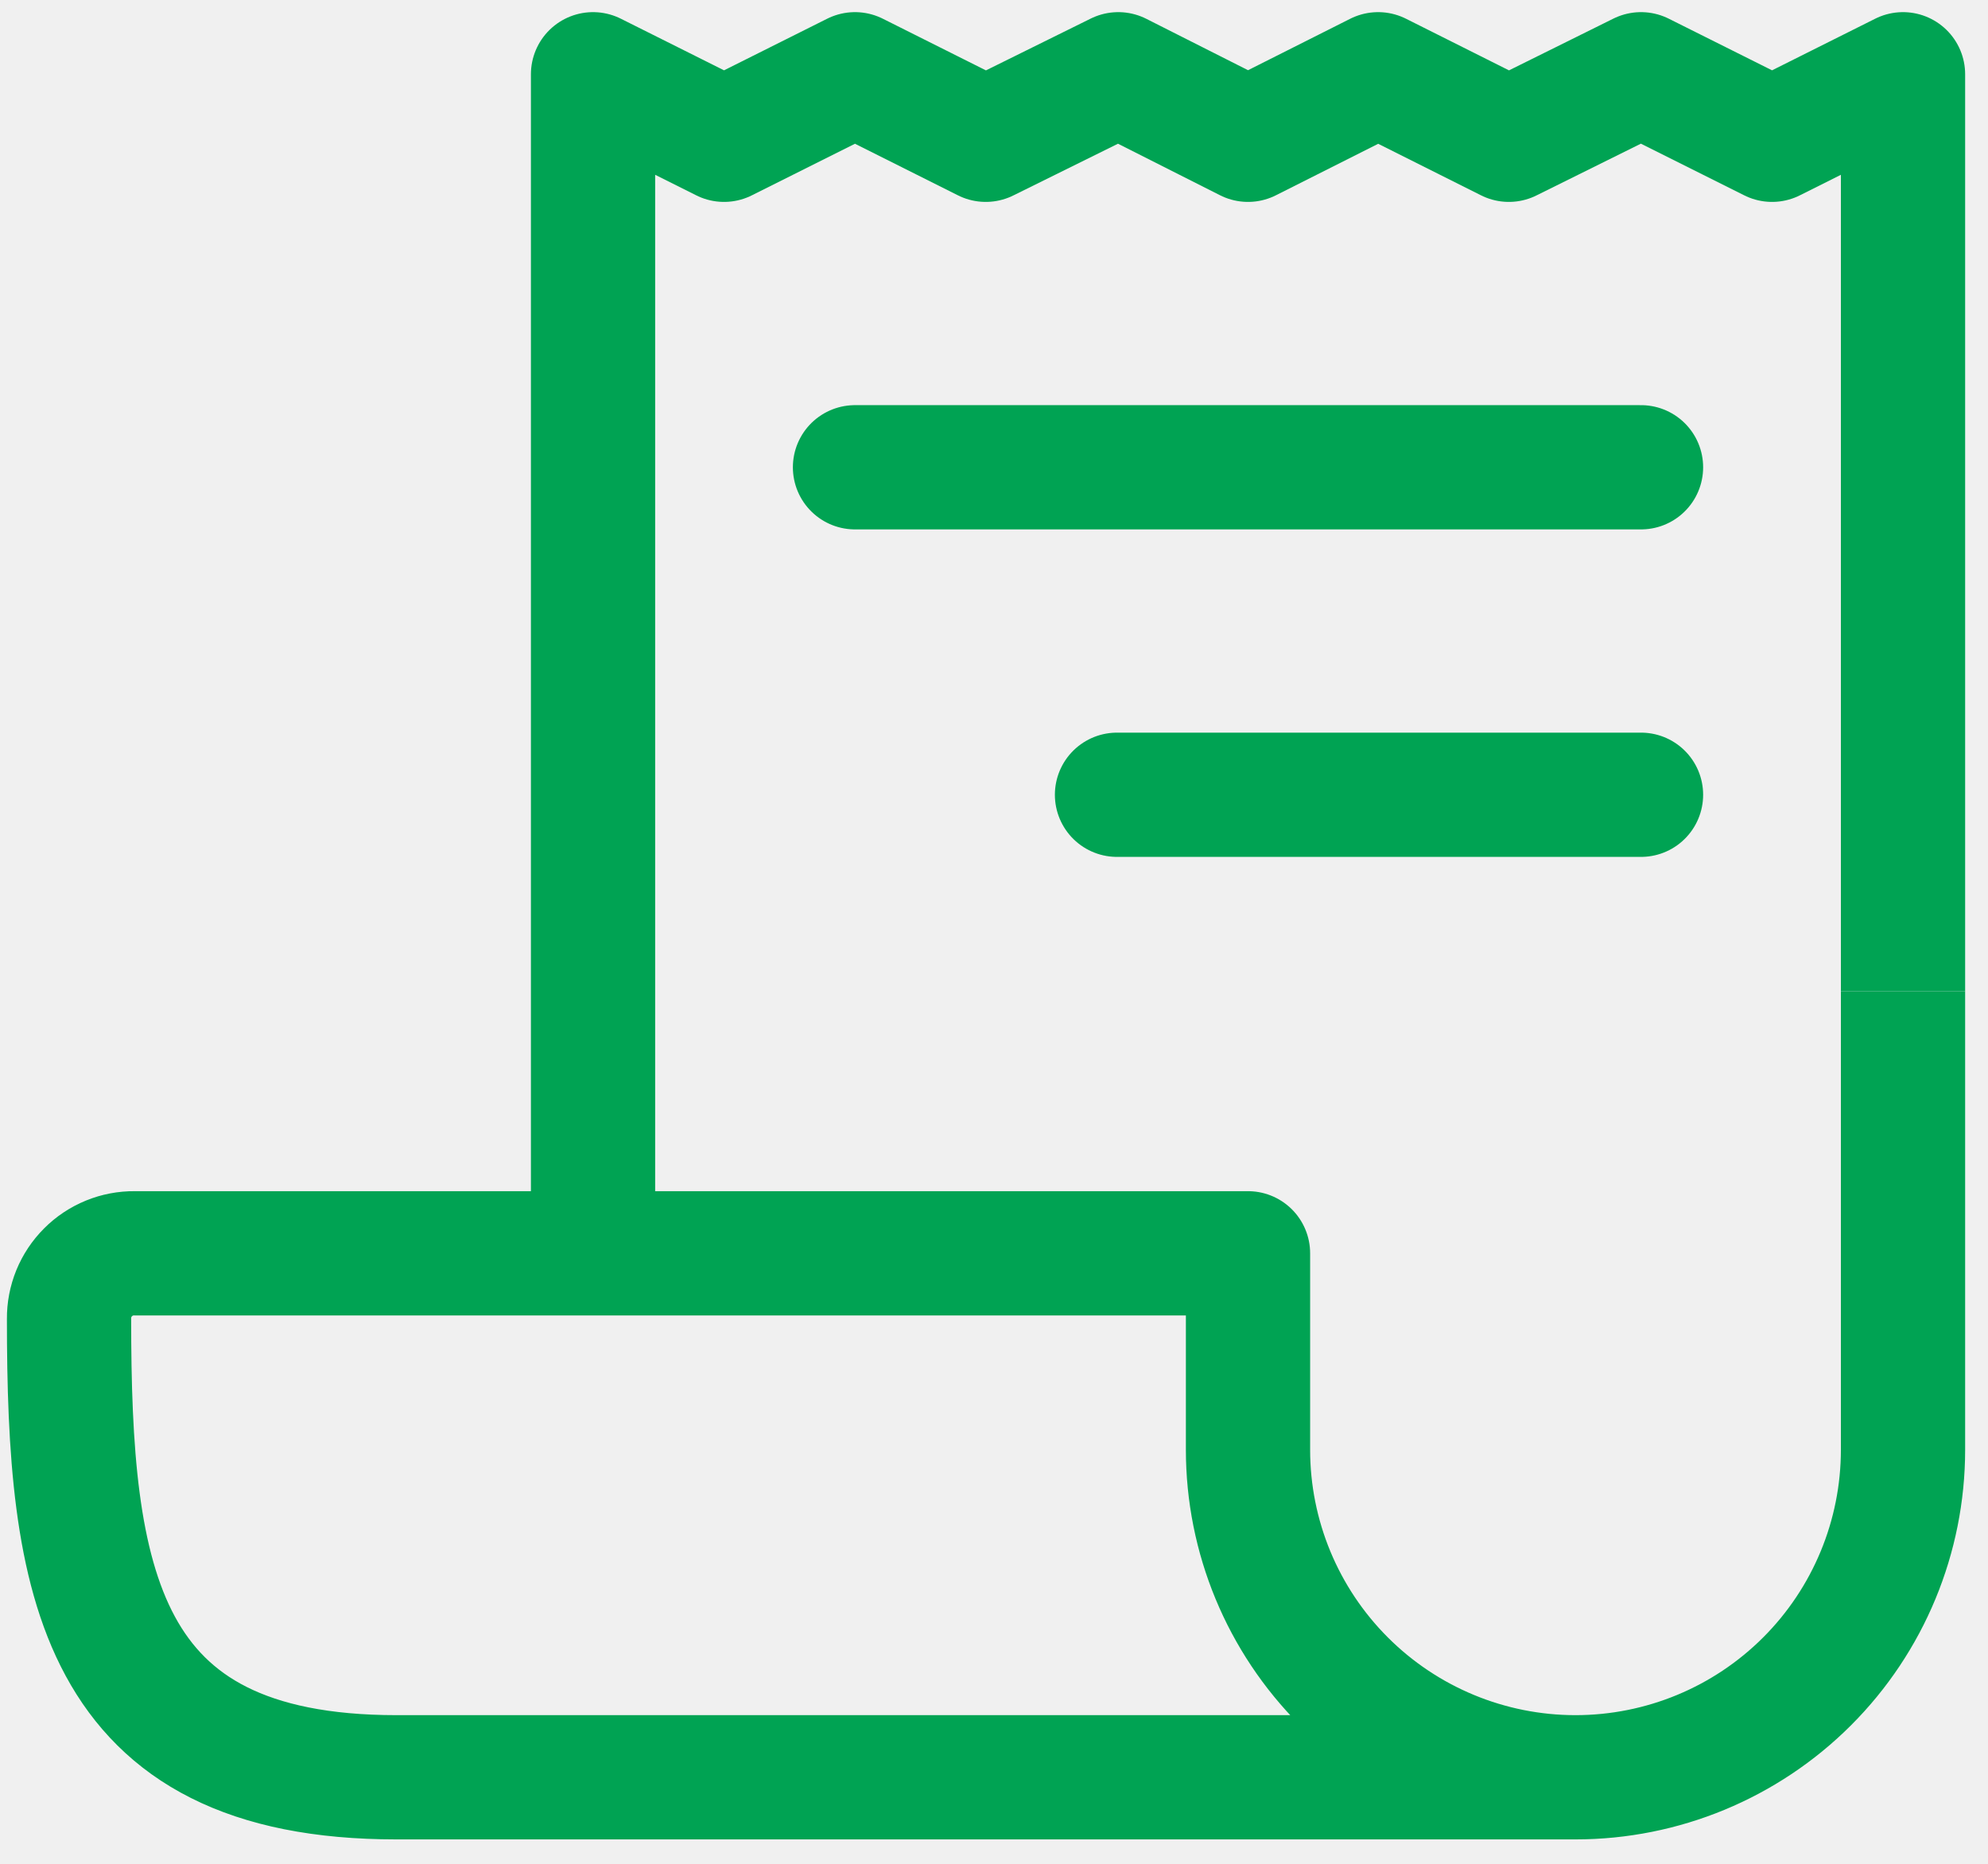
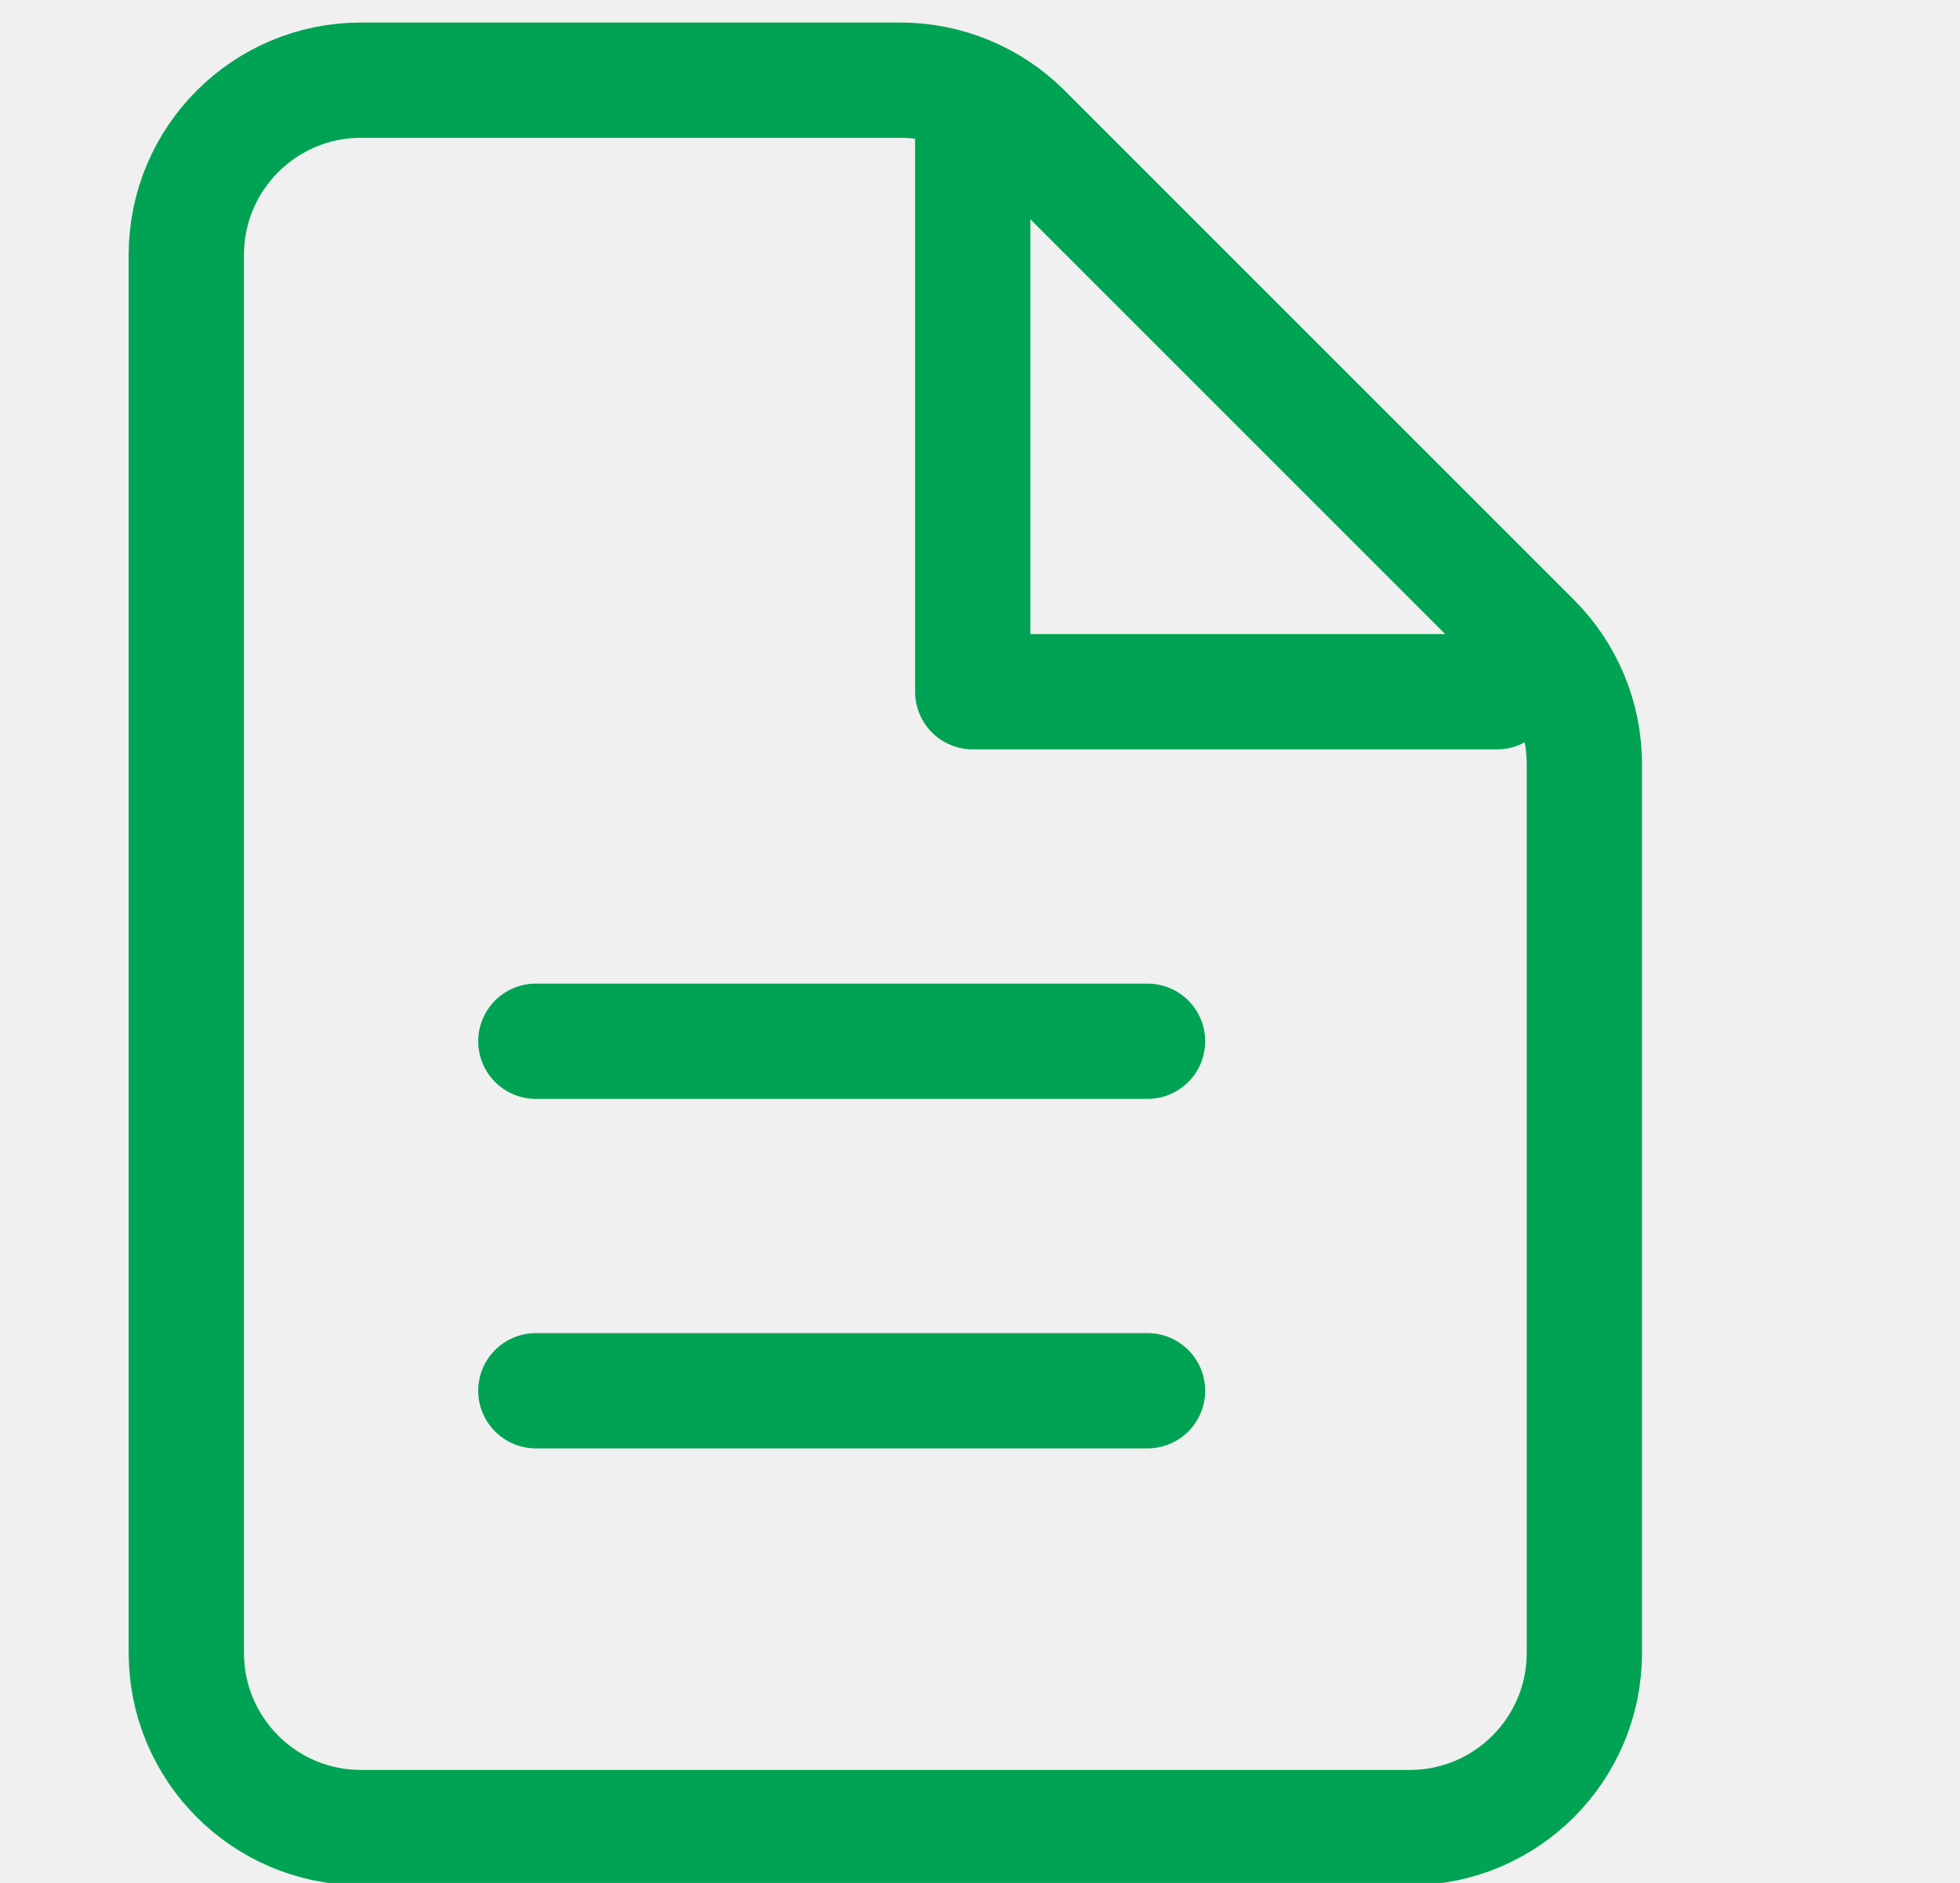
- <svg xmlns="http://www.w3.org/2000/svg" width="48" height="45" viewBox="0 0 48 45" fill="none">
-   <path d="M14.319 30.26V1.793L17.482 3.375L20.644 1.793L23.801 3.375L27.001 1.793L30.133 3.375L33.275 1.793L36.431 3.375L39.622 1.793L42.786 3.375L45.948 1.793V23.934" stroke="#00A353" stroke-width="3" stroke-linejoin="round" />
-   <path d="M45.948 23.934V35.004C45.948 37.101 45.115 39.112 43.632 40.595C42.149 42.078 40.138 42.911 38.04 42.911M38.04 42.911C35.943 42.911 33.932 42.078 32.449 40.595C30.966 39.112 30.133 37.101 30.133 35.004V30.26H3.248C3.04 30.258 2.834 30.297 2.641 30.376C2.448 30.455 2.273 30.571 2.126 30.719C1.979 30.866 1.862 31.041 1.783 31.234C1.705 31.426 1.665 31.633 1.667 31.841C1.667 38.167 2.333 42.911 9.574 42.911H38.04Z" stroke="#00A353" stroke-width="3" stroke-linejoin="round" />
-   <path d="M20.644 11.282H39.622" stroke="#00A353" stroke-width="3" stroke-linecap="round" stroke-linejoin="round" />
-   <path d="M26.97 19.189H39.622" stroke="#00A353" stroke-width="3" stroke-linecap="round" stroke-linejoin="round" />
+ <svg xmlns="http://www.w3.org/2000/svg" width="51" height="49" viewBox="0 0 51 49" fill="none">
+   <g clip-path="url(#clip0_1923_60119)">
+     <path d="M9.395 47.559H36.679C39.191 47.559 41.226 45.523 41.226 43.012V19.885C41.226 18.679 40.747 17.523 39.895 16.67L26.643 3.418C25.79 2.565 24.633 2.086 23.427 2.086H9.395C6.884 2.086 4.848 4.122 4.848 6.633V43.012C4.848 45.523 6.884 47.559 9.395 47.559Z" stroke="#00A353" stroke-width="3" stroke-linecap="round" stroke-linejoin="round" />
+     <path d="M25.311 3.223V18.001H38.953" stroke="#00A353" stroke-width="3" stroke-linecap="round" stroke-linejoin="round" />
+     <path d="M13.943 36.191H29.859" stroke="#00A353" stroke-width="3" stroke-linecap="round" stroke-linejoin="round" />
+     <path d="M13.943 27.096H29.859" stroke="#00A353" stroke-width="3" stroke-linecap="round" stroke-linejoin="round" />
+   </g>
+   <defs>
+     <clipPath id="clip0_1923_60119">
+       <rect width="50" height="49" fill="white" transform="translate(0.666016)" />
+     </clipPath>
+   </defs>
</svg>
